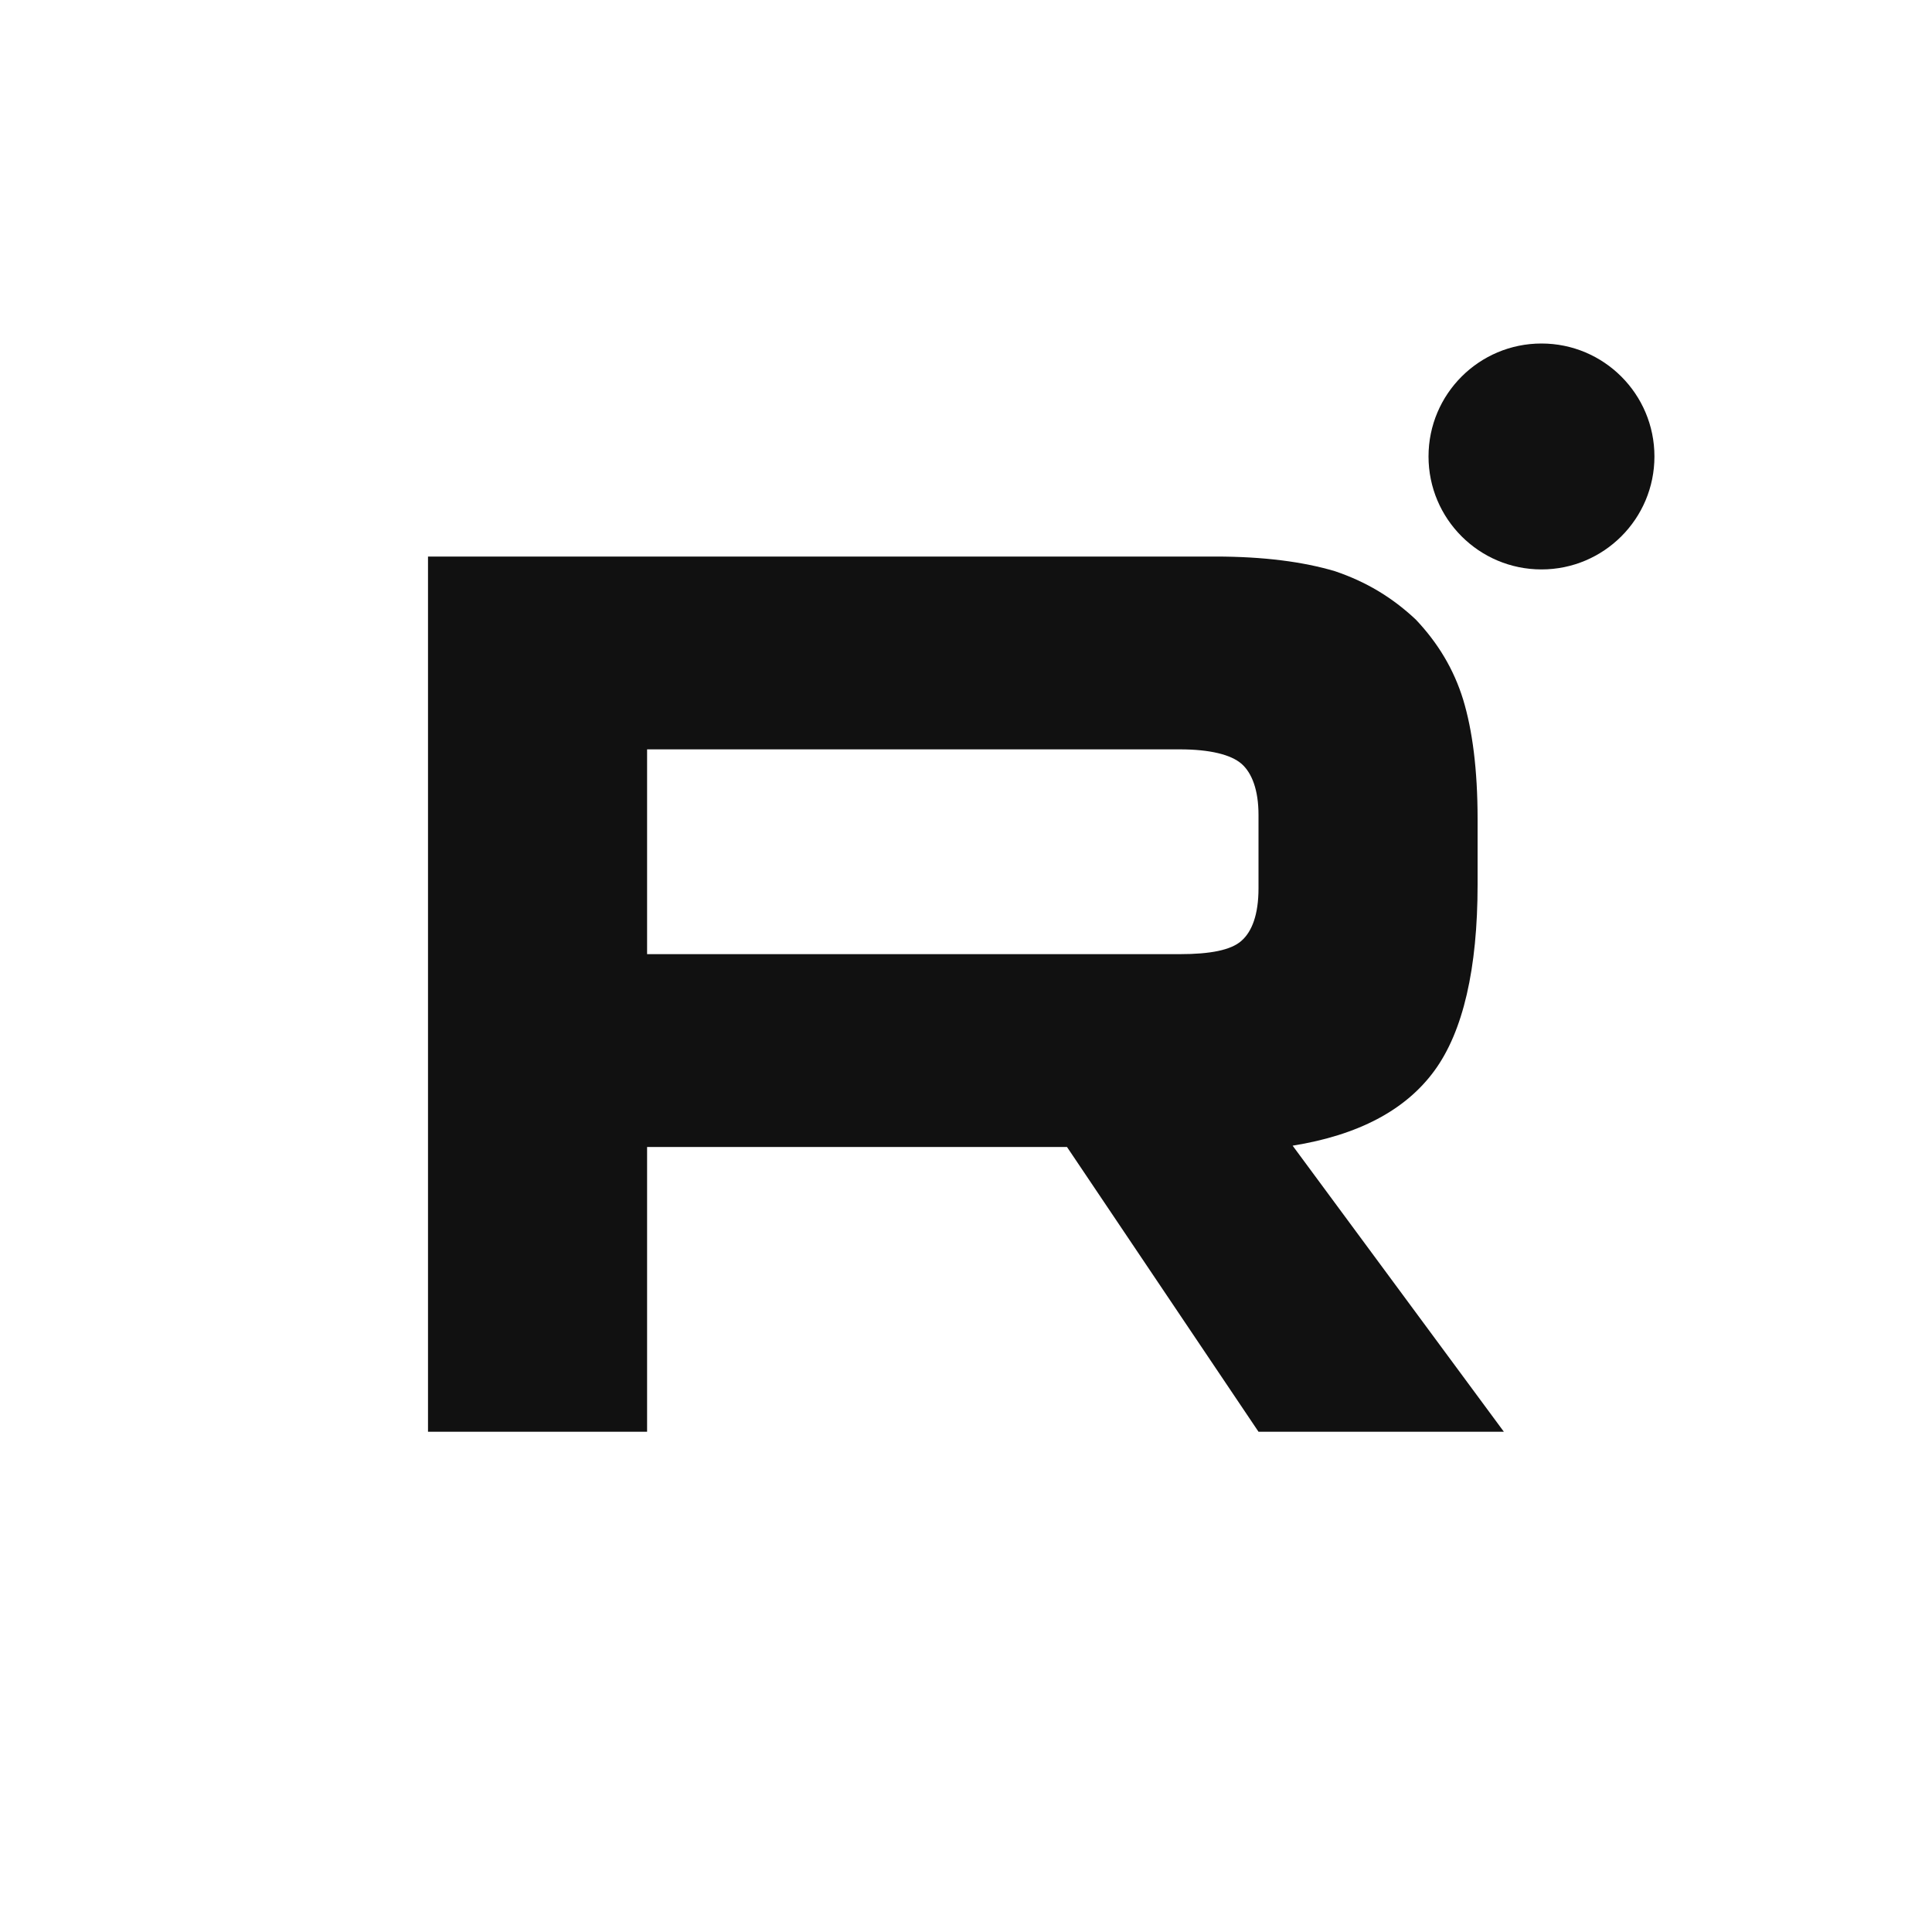
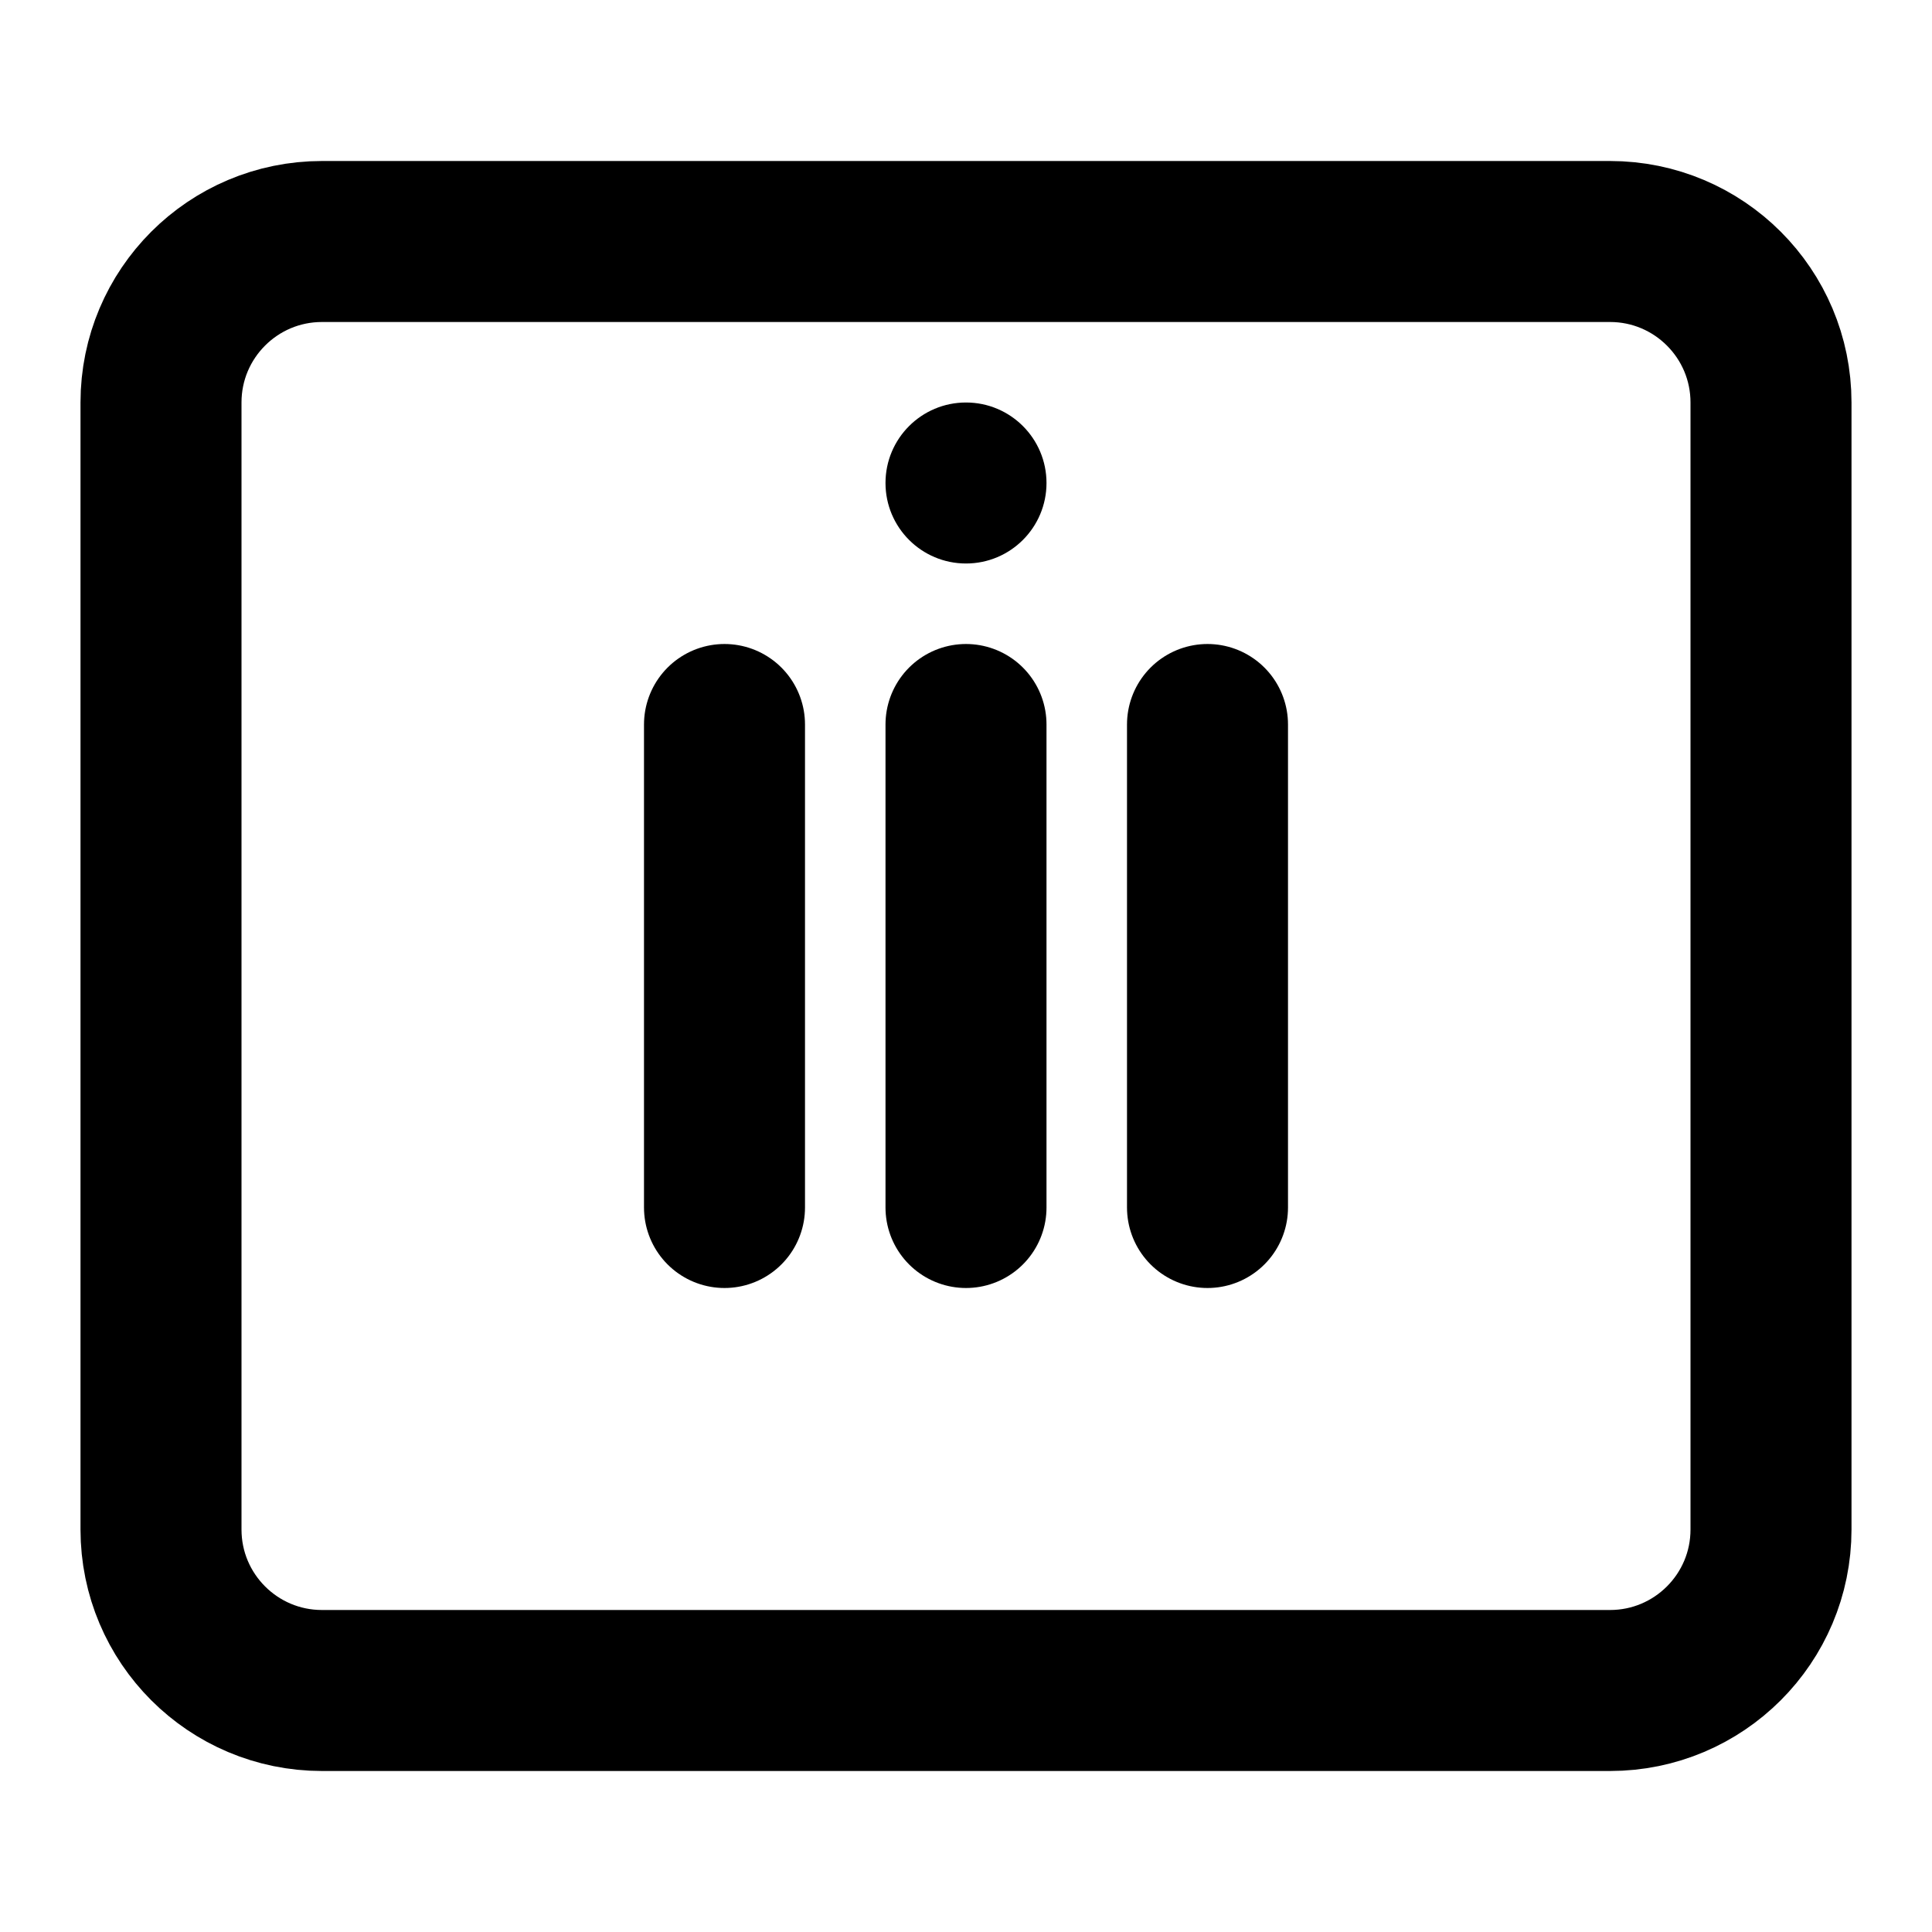
- <svg xmlns="http://www.w3.org/2000/svg" version="1.1" id="Слой_1" x="0px" y="0px" viewBox="0 0 1500 1500" style="enable-background:new 0 0 1500 1500;" xml:space="preserve">
-   <style type="text/css">
- 	.st0{fill:#111111;}
- </style>
-   <g id="Layer_x0020_1">
-     <path class="st0" d="M943.5,432.1H332.3v679.5h170.1V890.5h326l148.7,221.1h190.5l-164-222.1c50.9-8.2,87.6-27.5,110-58.1   c22.4-30.5,33.6-79.5,33.6-144.6v-50.9c0-38.7-4.1-69.3-11.2-92.7c-7.2-23.4-19.4-43.8-36.7-62.1c-18.4-17.3-38.7-29.5-63.1-37.7   C1011.8,436.2,981.3,432.1,943.5,432.1L943.5,432.1L943.5,432.1z M916.1,740.8H502.4v-159h413.6c23.4,0,39.7,4.1,47.9,11.2   c8.1,7.1,13.2,20.4,13.2,39.7v57c0,20.4-5.1,33.6-13.2,40.7C955.8,737.7,939.5,740.8,916.1,740.8L916.1,740.8z" />
-     <circle class="st0" cx="1196.8" cy="354.4" r="87.7" />
-   </g>
+ <svg xmlns="http://www.w3.org/2000/svg" viewBox="0 0 24 24" fill="currentColor">
+   <rect x="2" y="3" width="20" height="18" rx="2" ry="2" fill="none" stroke="currentColor" stroke-width="2" />
+   <path d="M9 9v6m6-6v6m-3-6v6" stroke="currentColor" stroke-width="2" stroke-linecap="round" />
+   <circle cx="12" cy="6" r="1" fill="currentColor" />
</svg>
